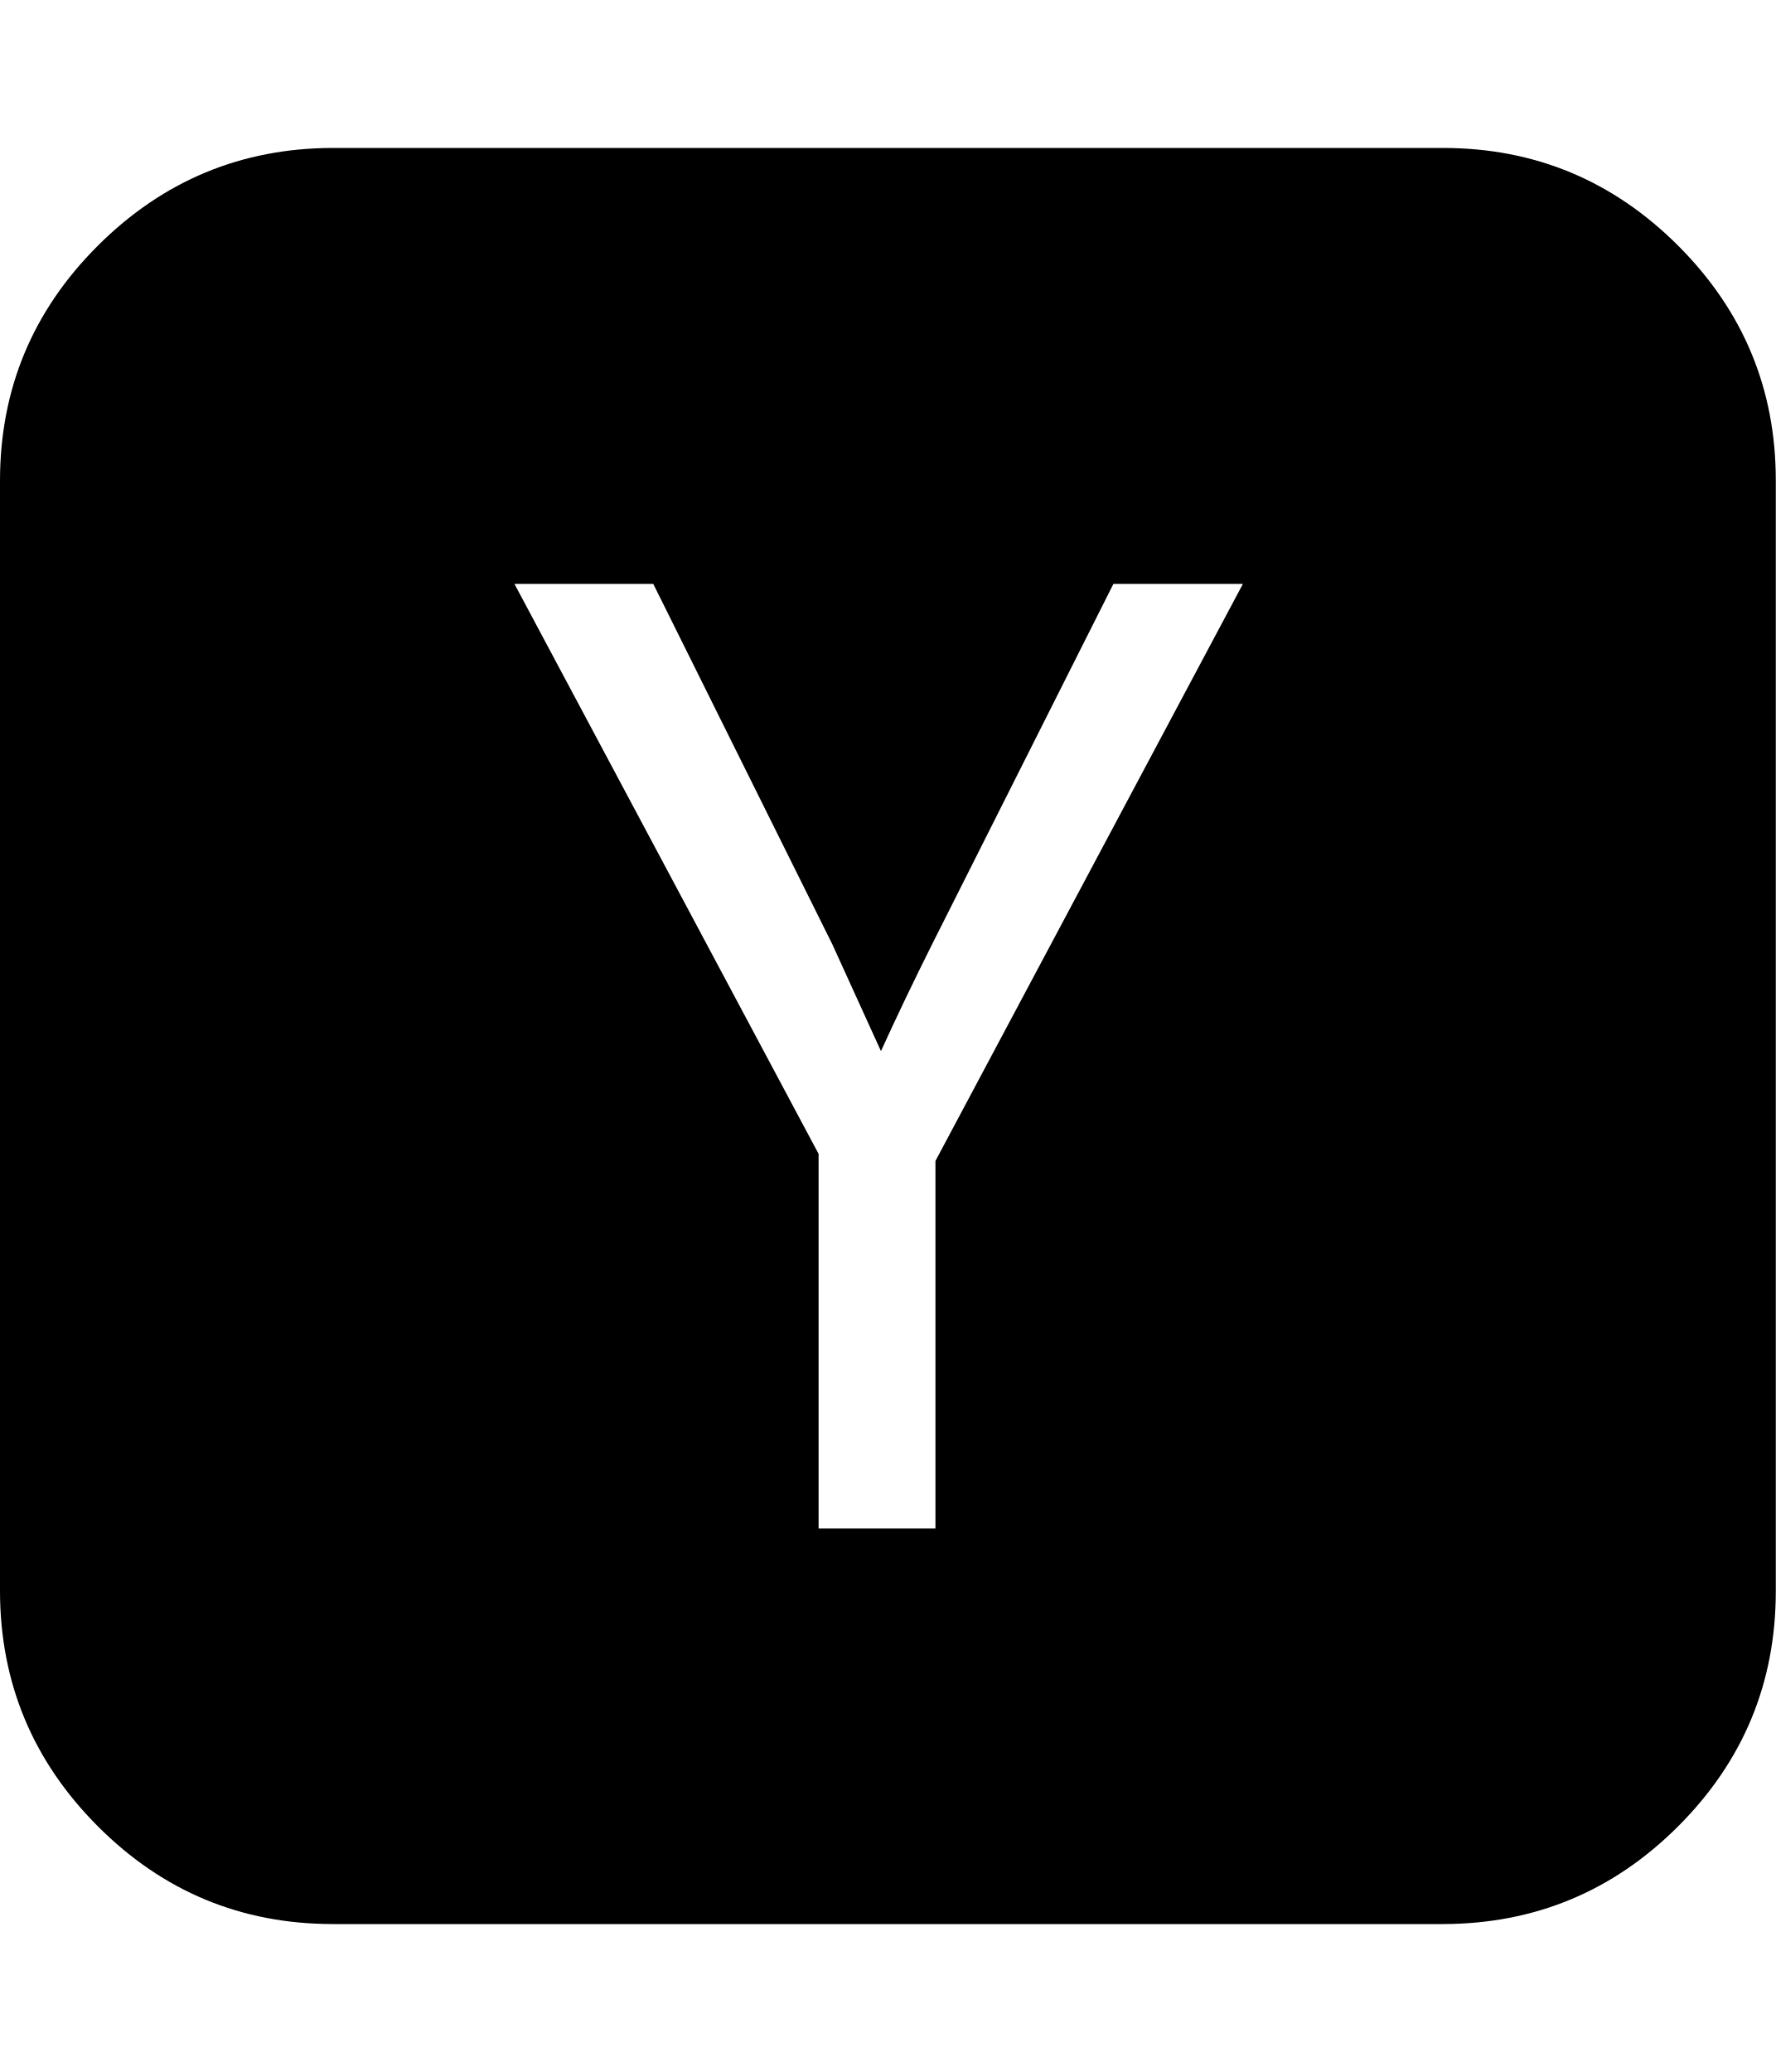
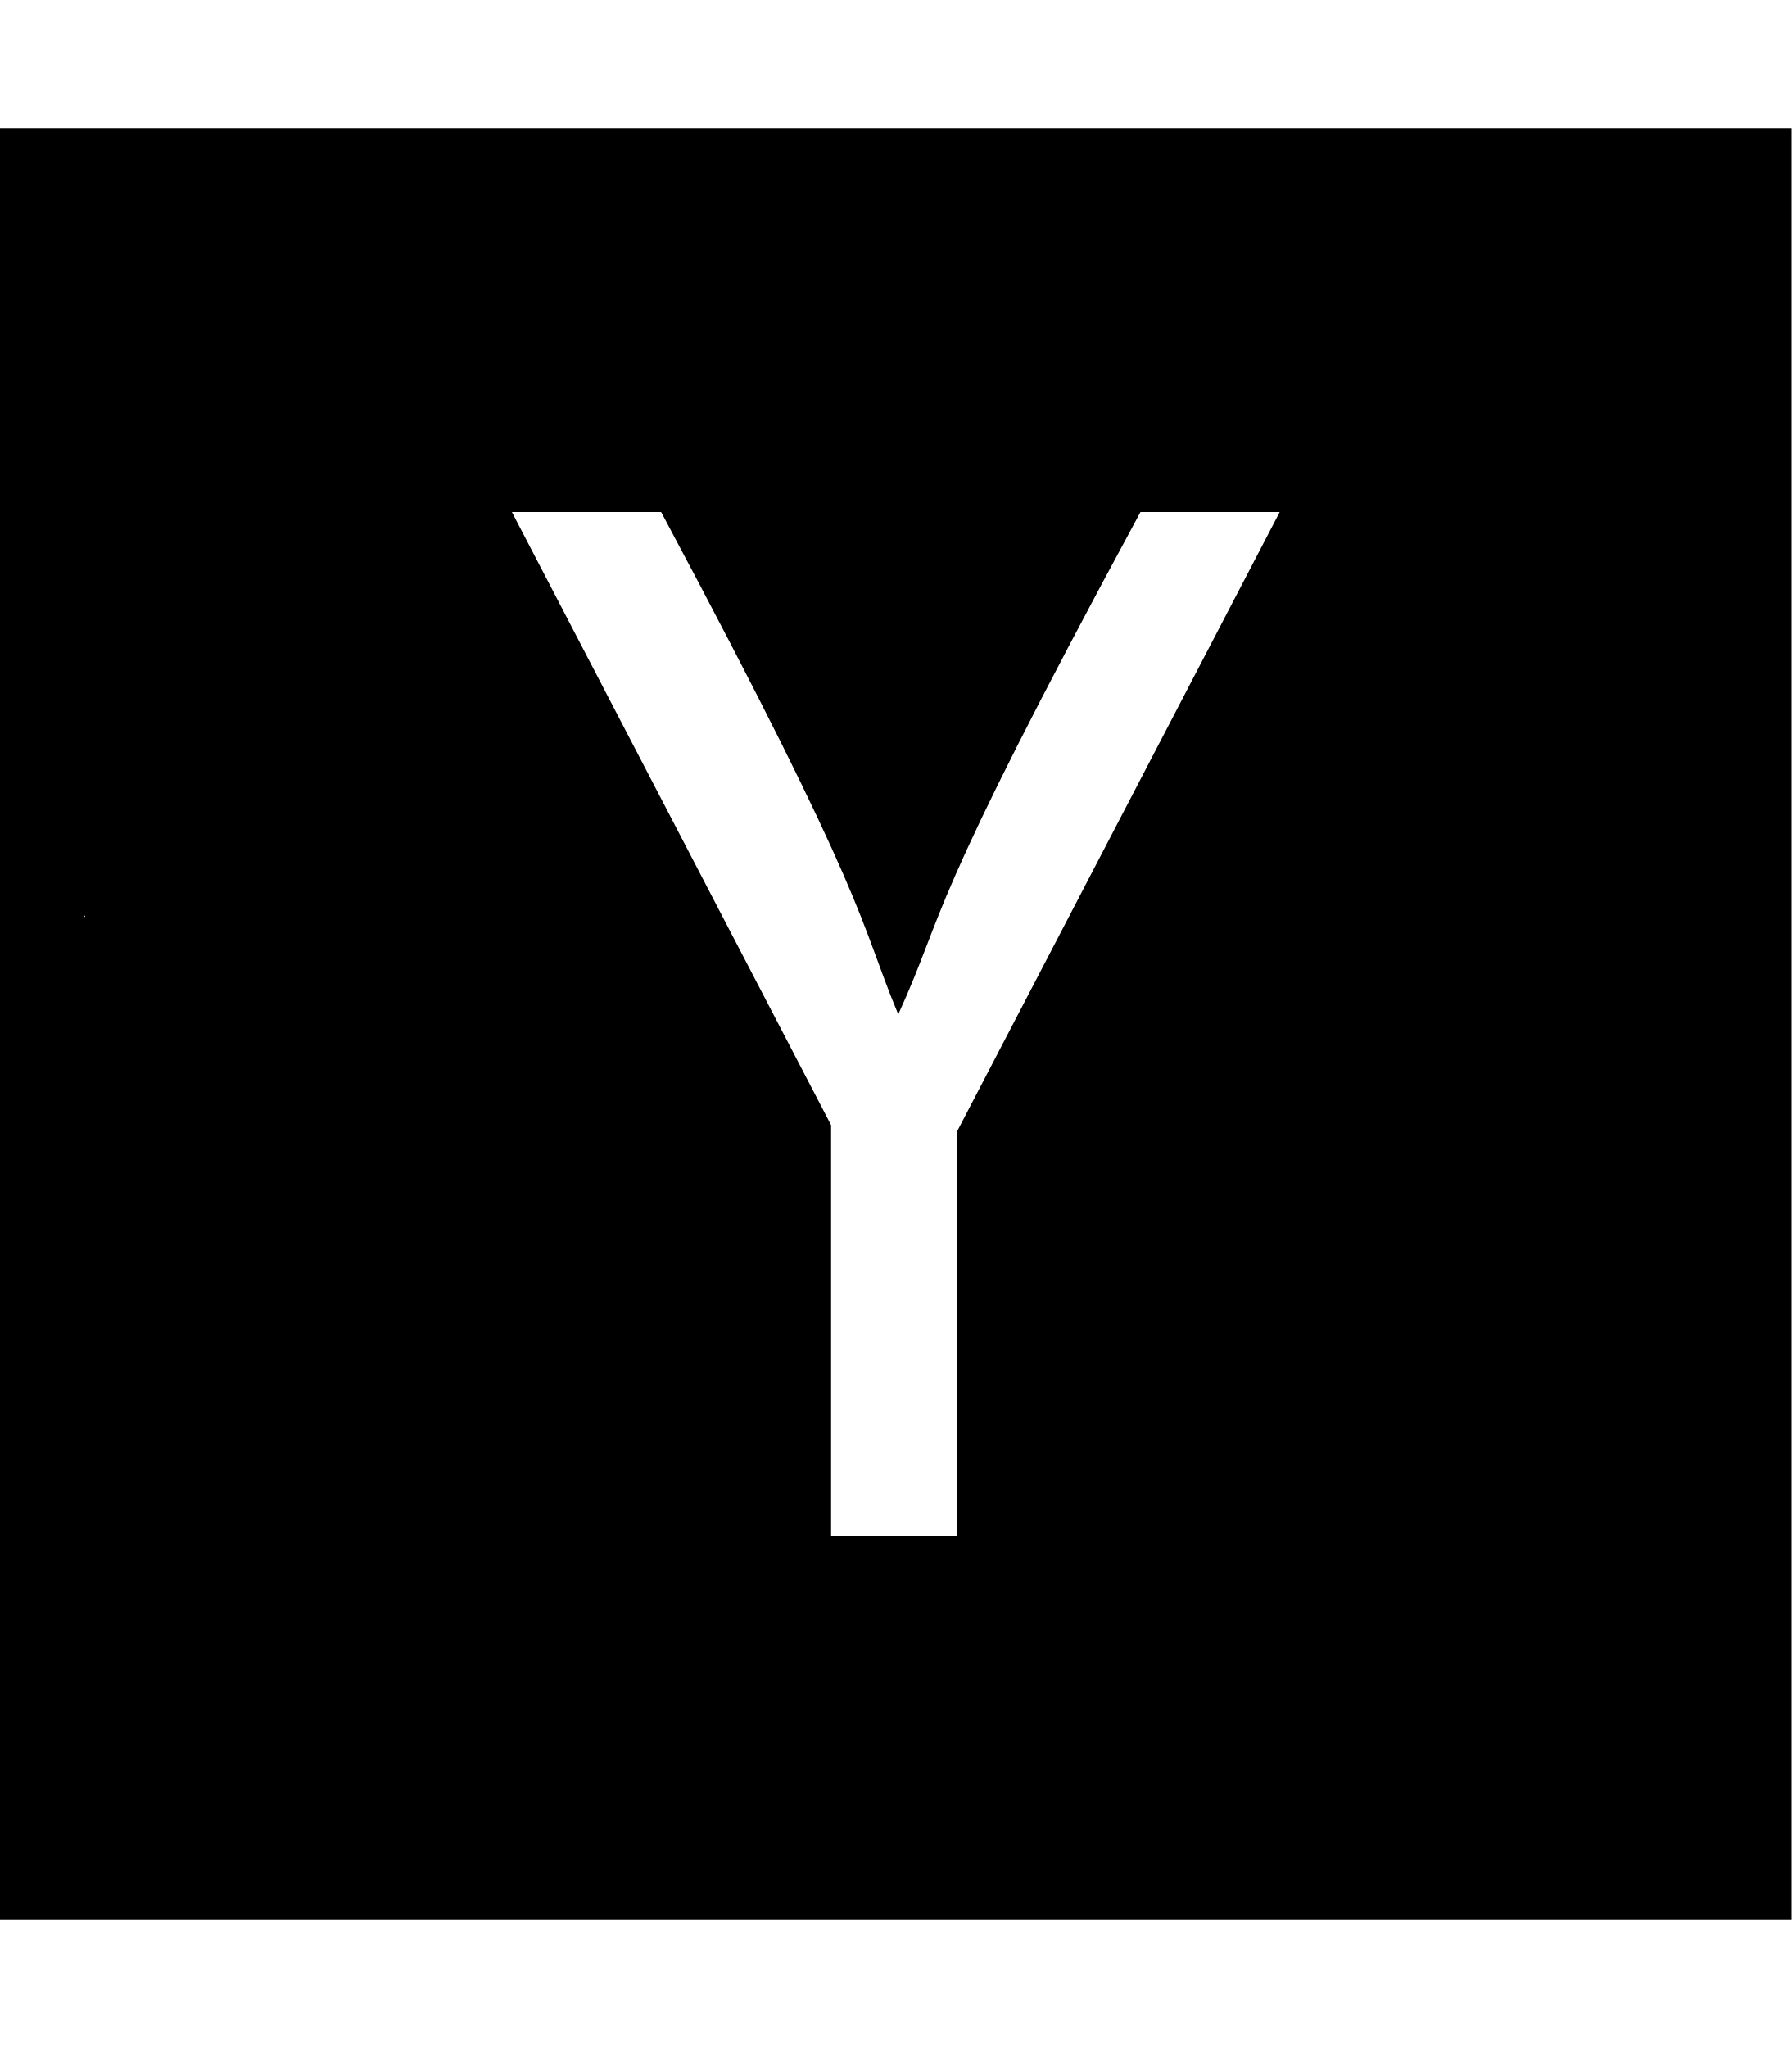
- <svg xmlns="http://www.w3.org/2000/svg" height="1000" width="857.1">
-   <path d="M451.5 560.3L599.9 281.8h-62.5l-87.6 174.1q-13.4 26.8 -24.6 51.4l-23.4 -51.4L315.3 281.8h-67l146.8 275.1v180.8h56.4V560.3zM857.1 232.1v535.8q0 66.4 -47.1 113.5t-113.6 47.2H160.7q-66.4 0 -113.5 -47.2T0 767.9V232.1Q0 165.7 47.2 118.6T160.7 71.4h535.7q66.4 0 113.6 47.2t47.1 113.5z" />
+ <svg xmlns="http://www.w3.org/2000/svg" height="1000" width="875">
+   <path d="M0 62.5v875h875v-875H0zm41.4 385.2H41c.2 -.2 .4 -.6 .6 -.8 0 .2 0 .6 -.2 .8zm425.8 105.2V750h-61.3V549.4L250 250h72.9c102.5 192 96 197.7 115.8 245.3C462.7 442.6 450 447.7 557 250h68L467.2 552.9z" />
</svg>
